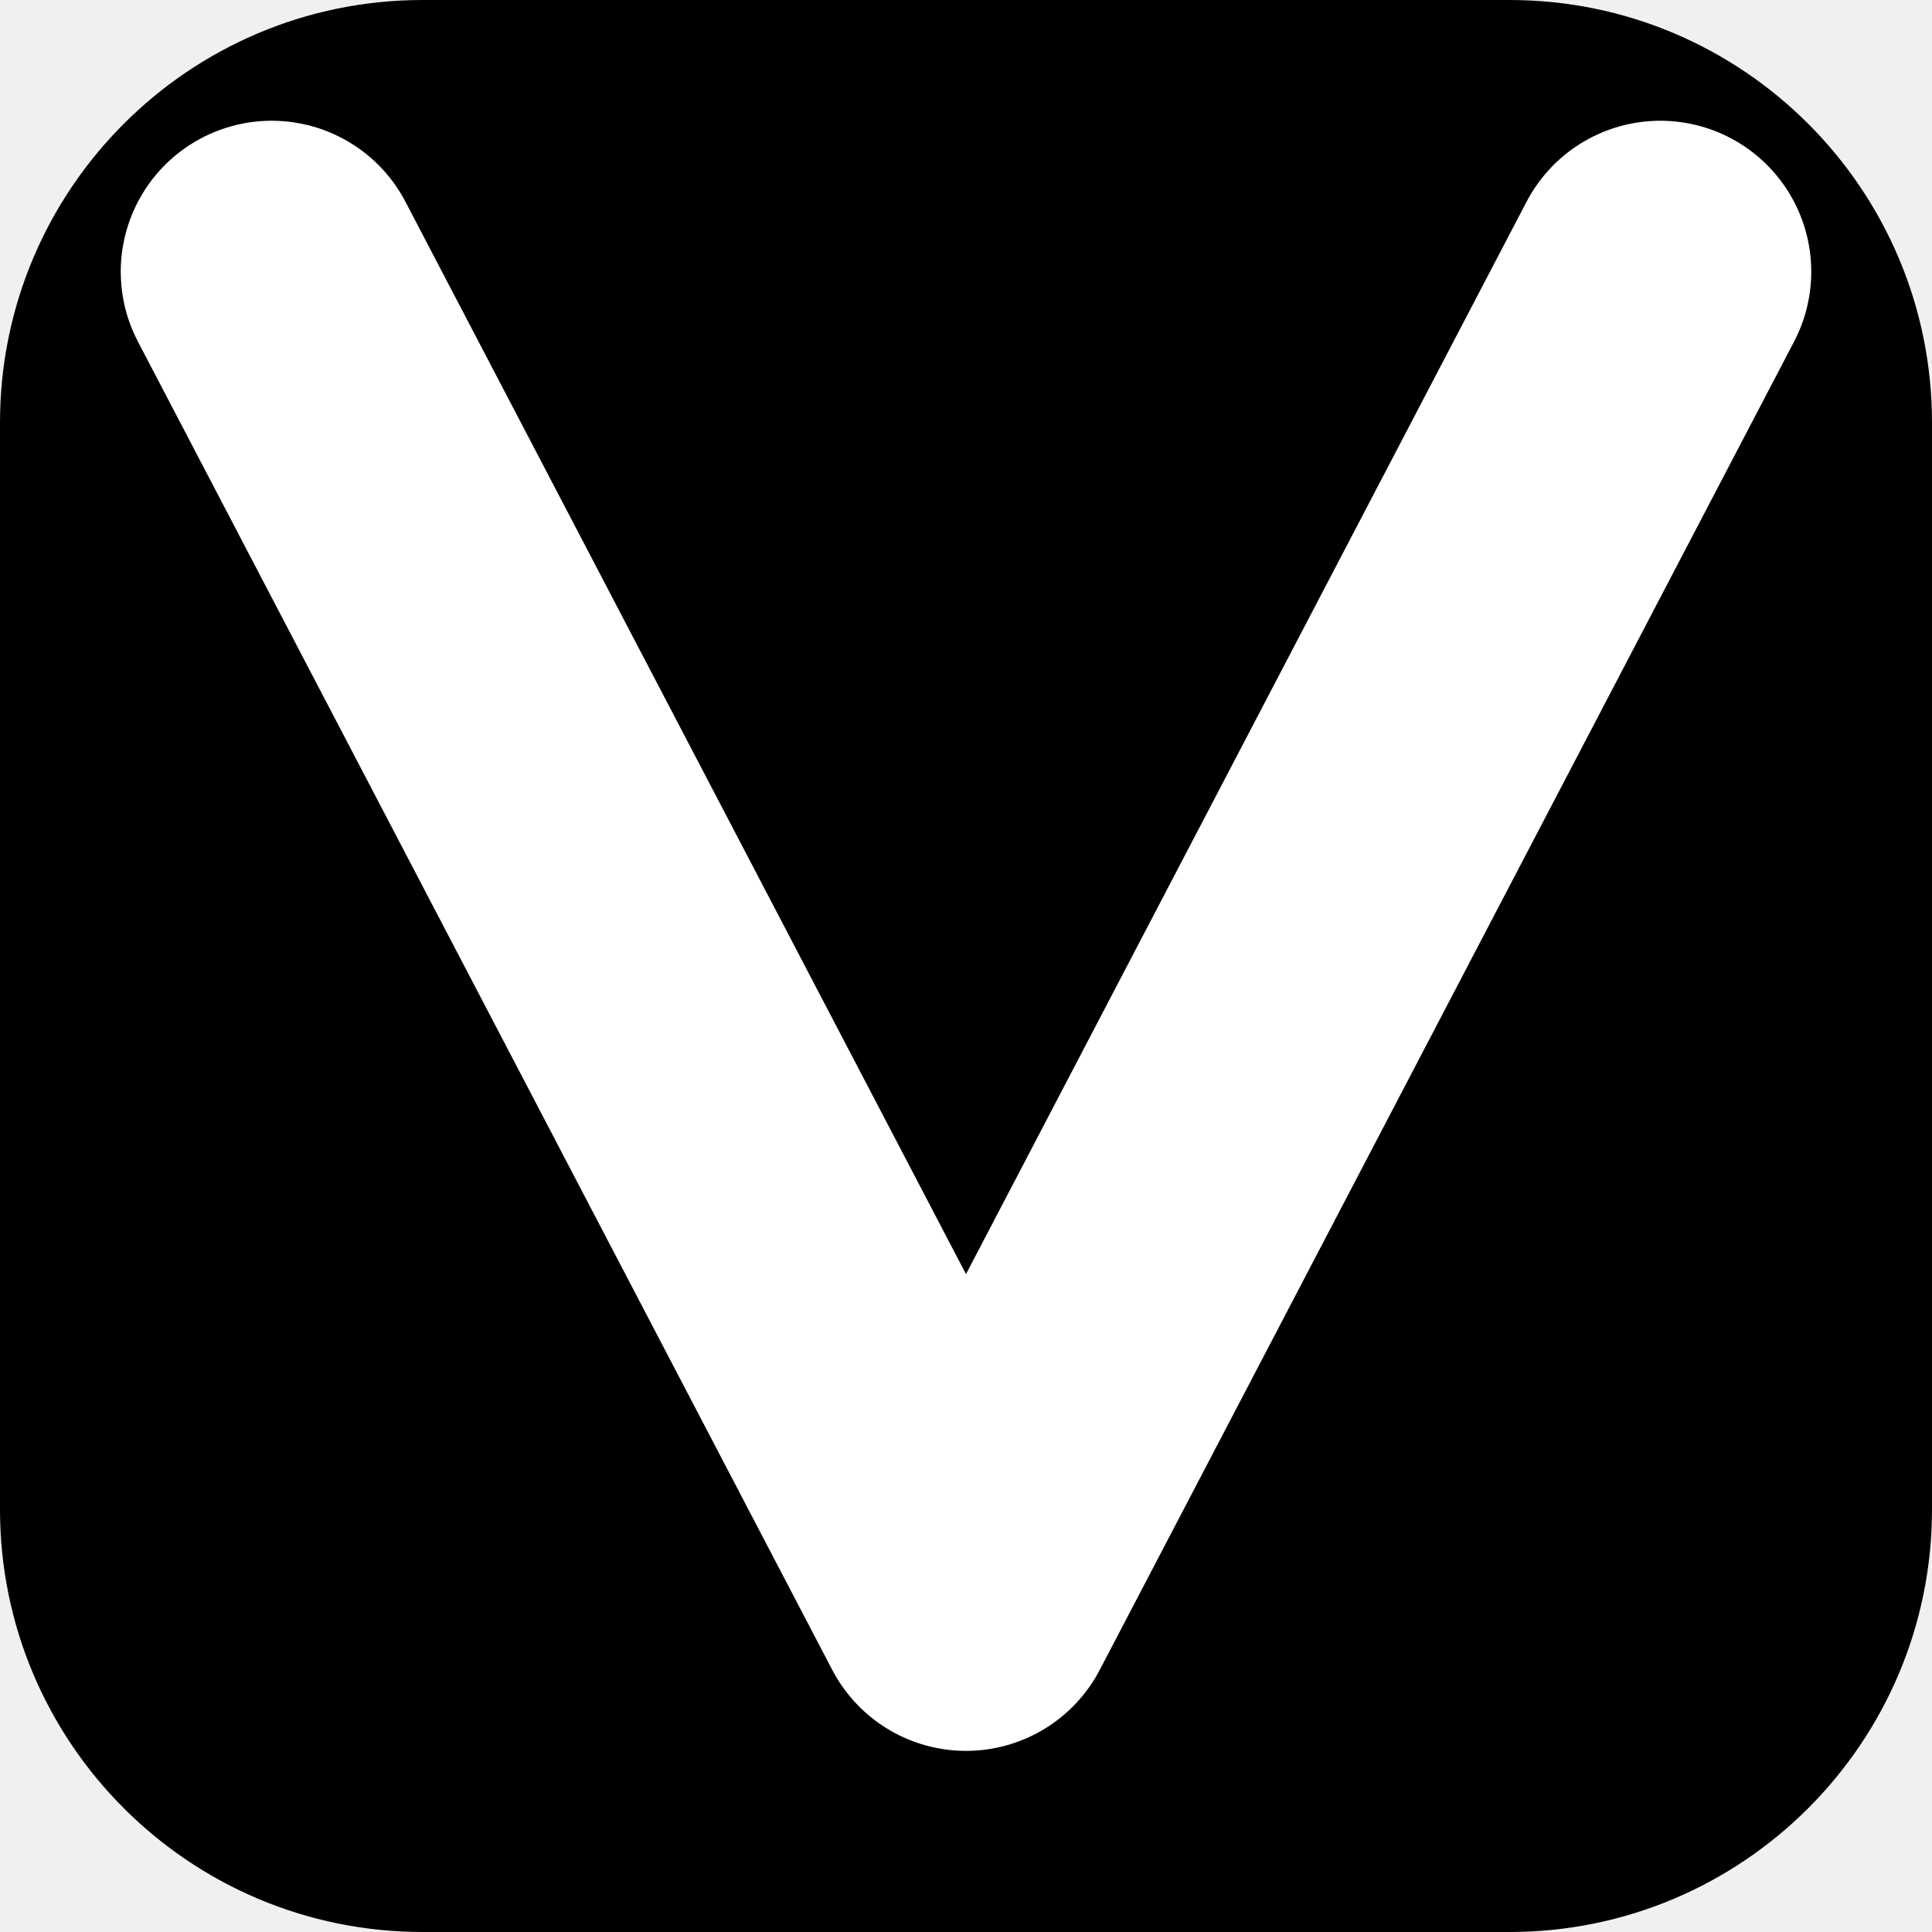
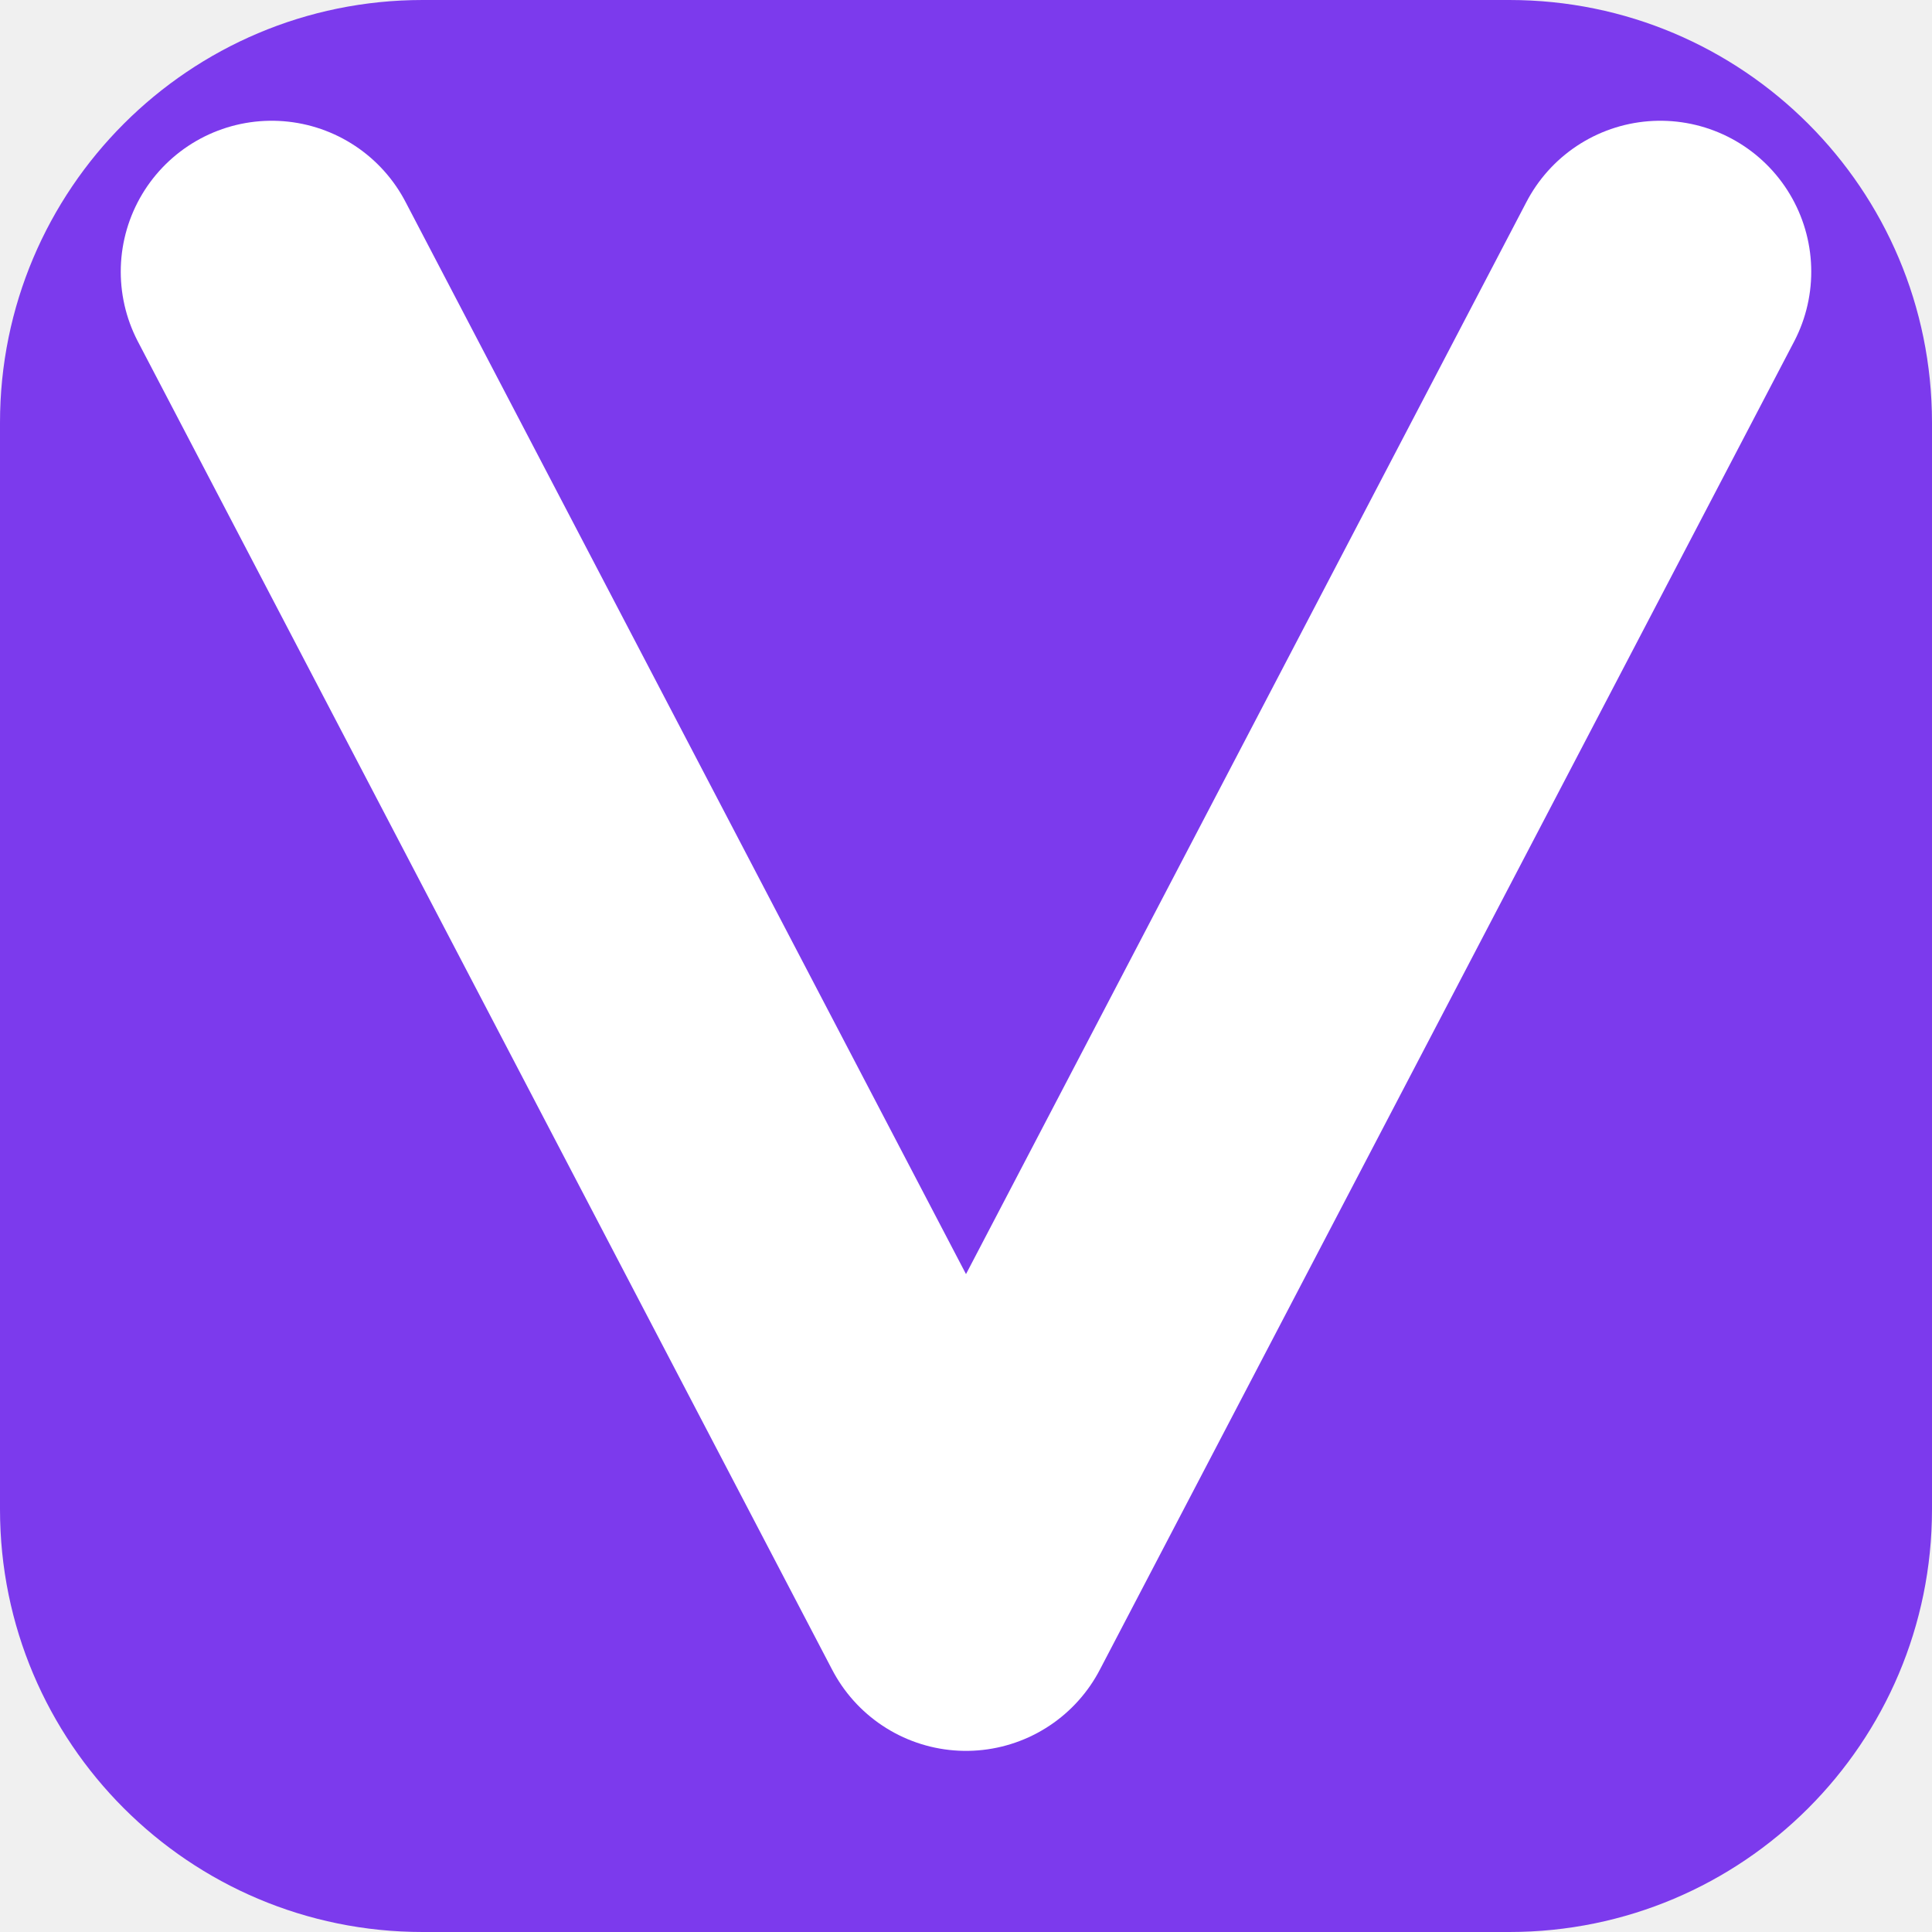
<svg xmlns="http://www.w3.org/2000/svg" viewBox="0 0 64 64">
-   <rect width="64" height="64" rx="14" fill="#000000" />
+   <rect width="64" height="64" rx="14" fill="#7c3aed" />
  <path d="M9 9 L32 53 L55 9" stroke="#ffffff" stroke-width="10" stroke-linecap="round" stroke-linejoin="round" fill="none" />
</svg>
